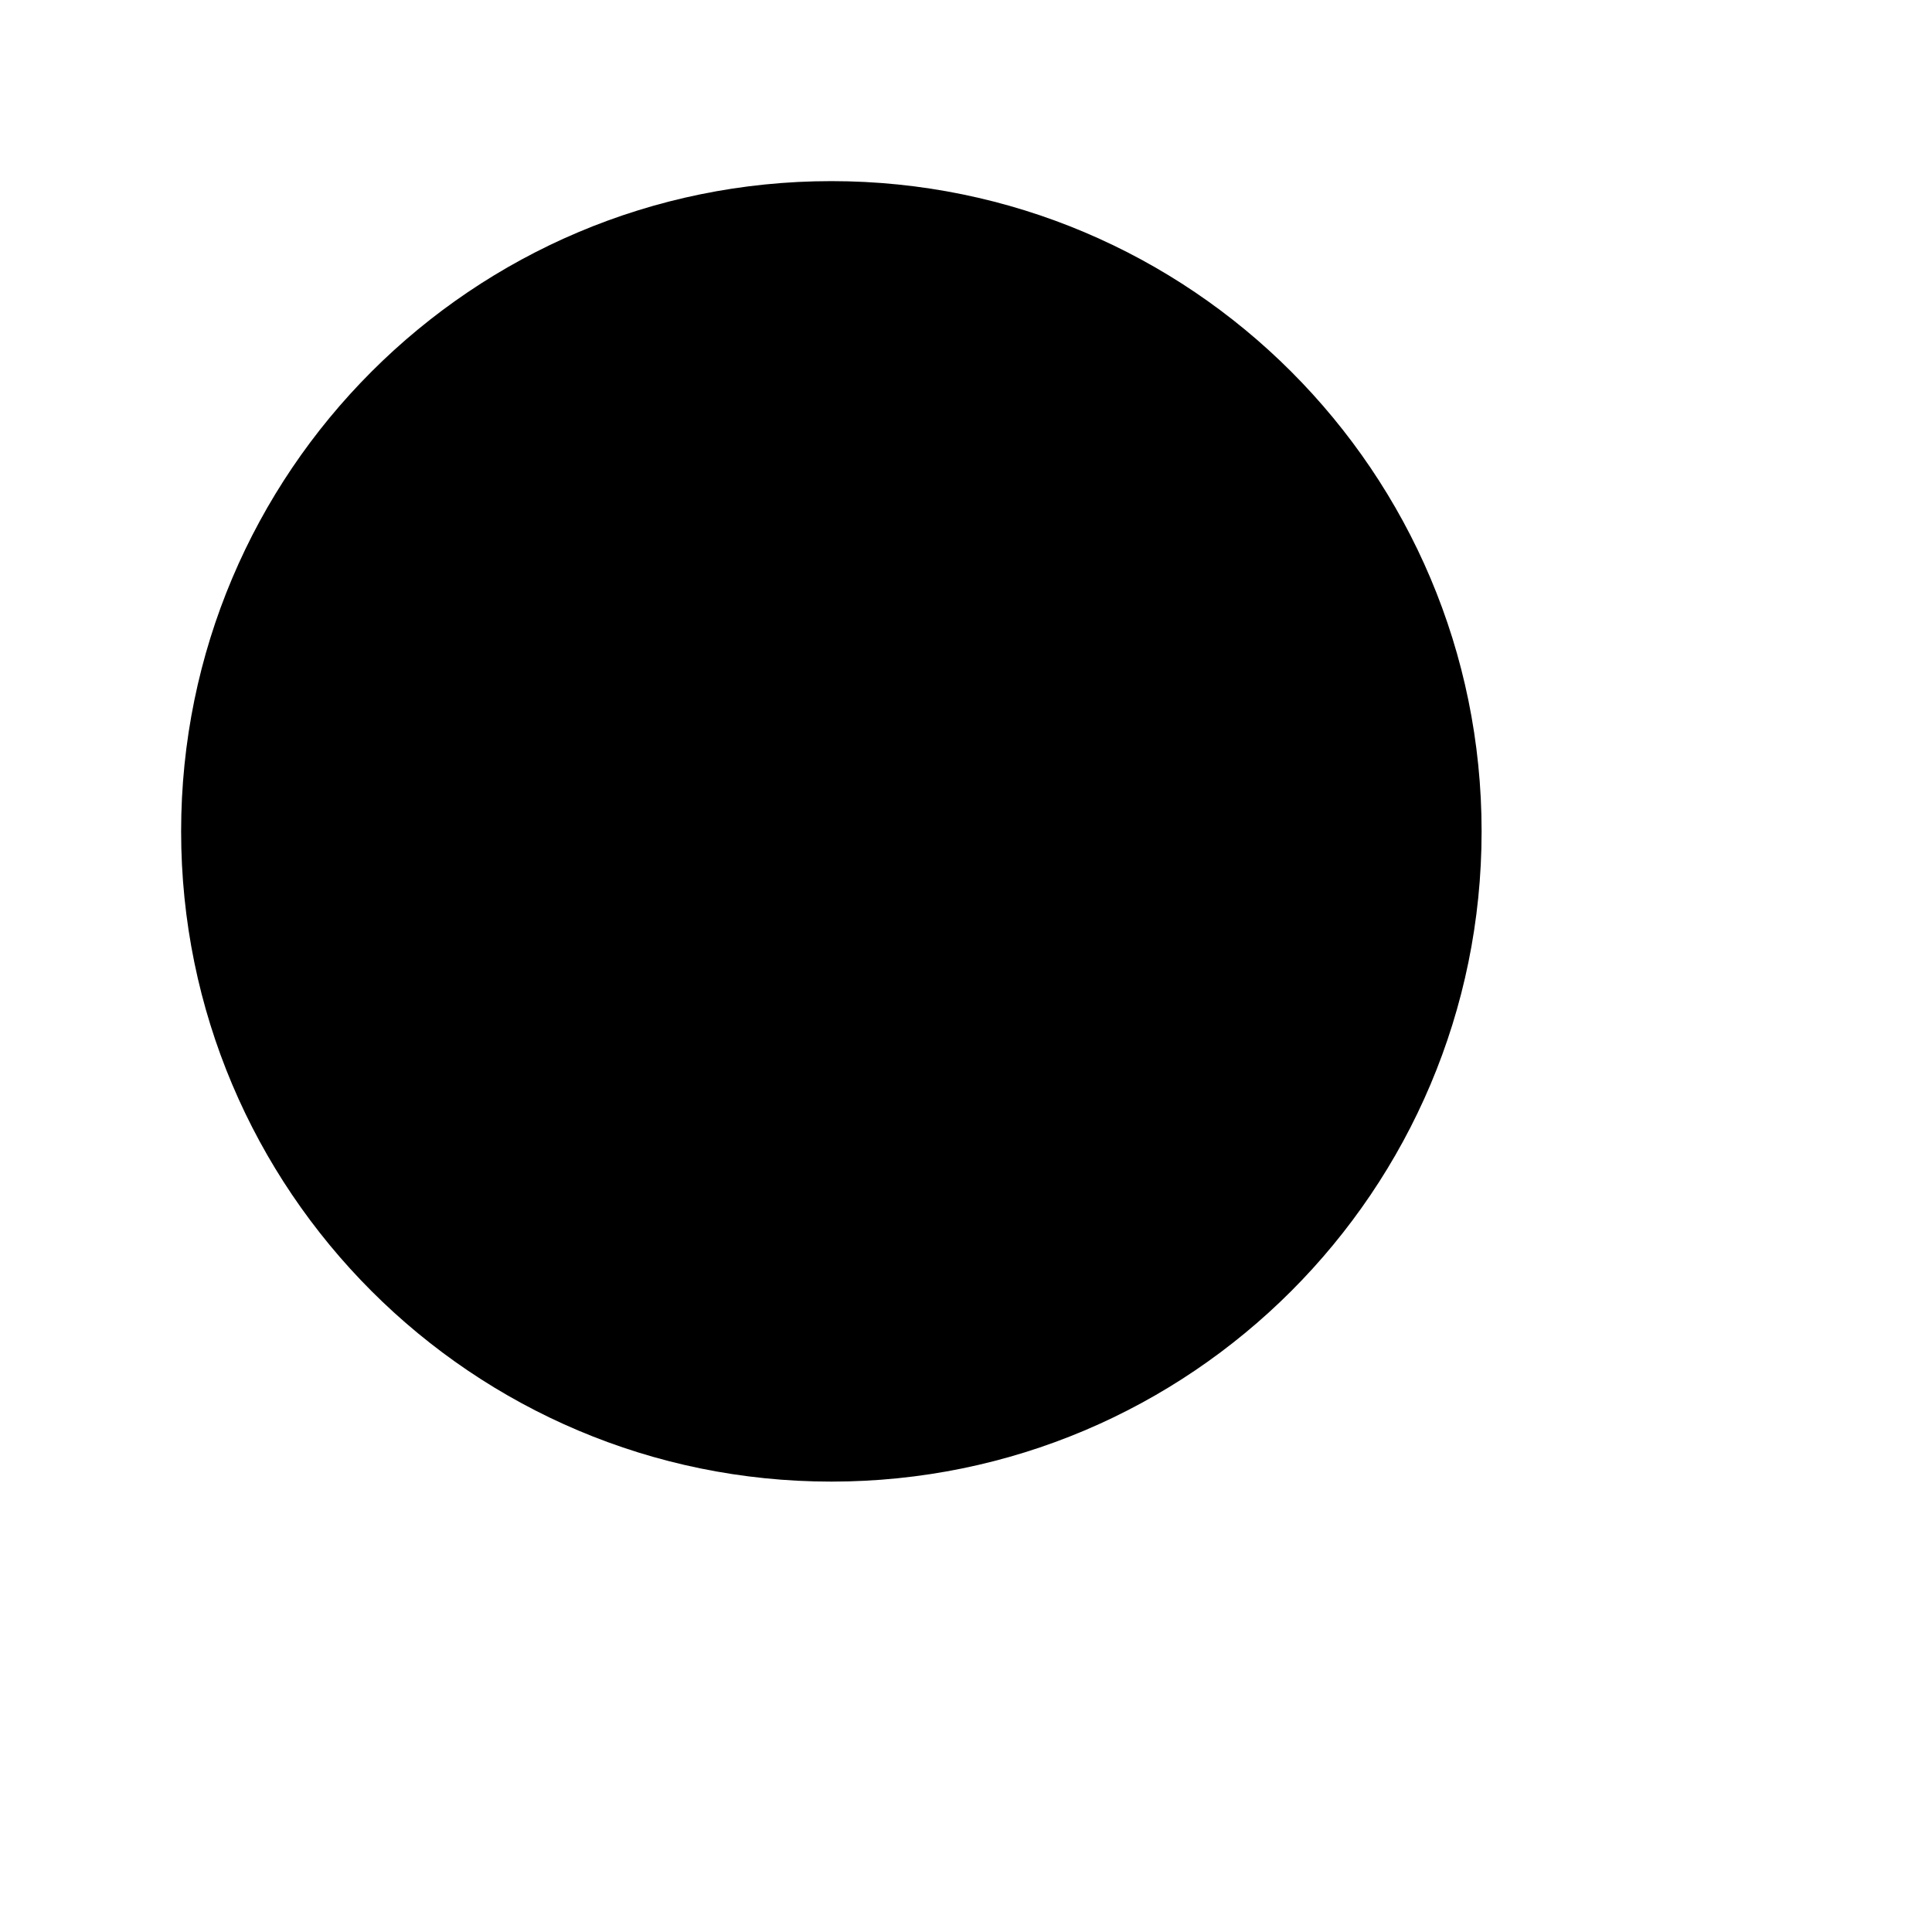
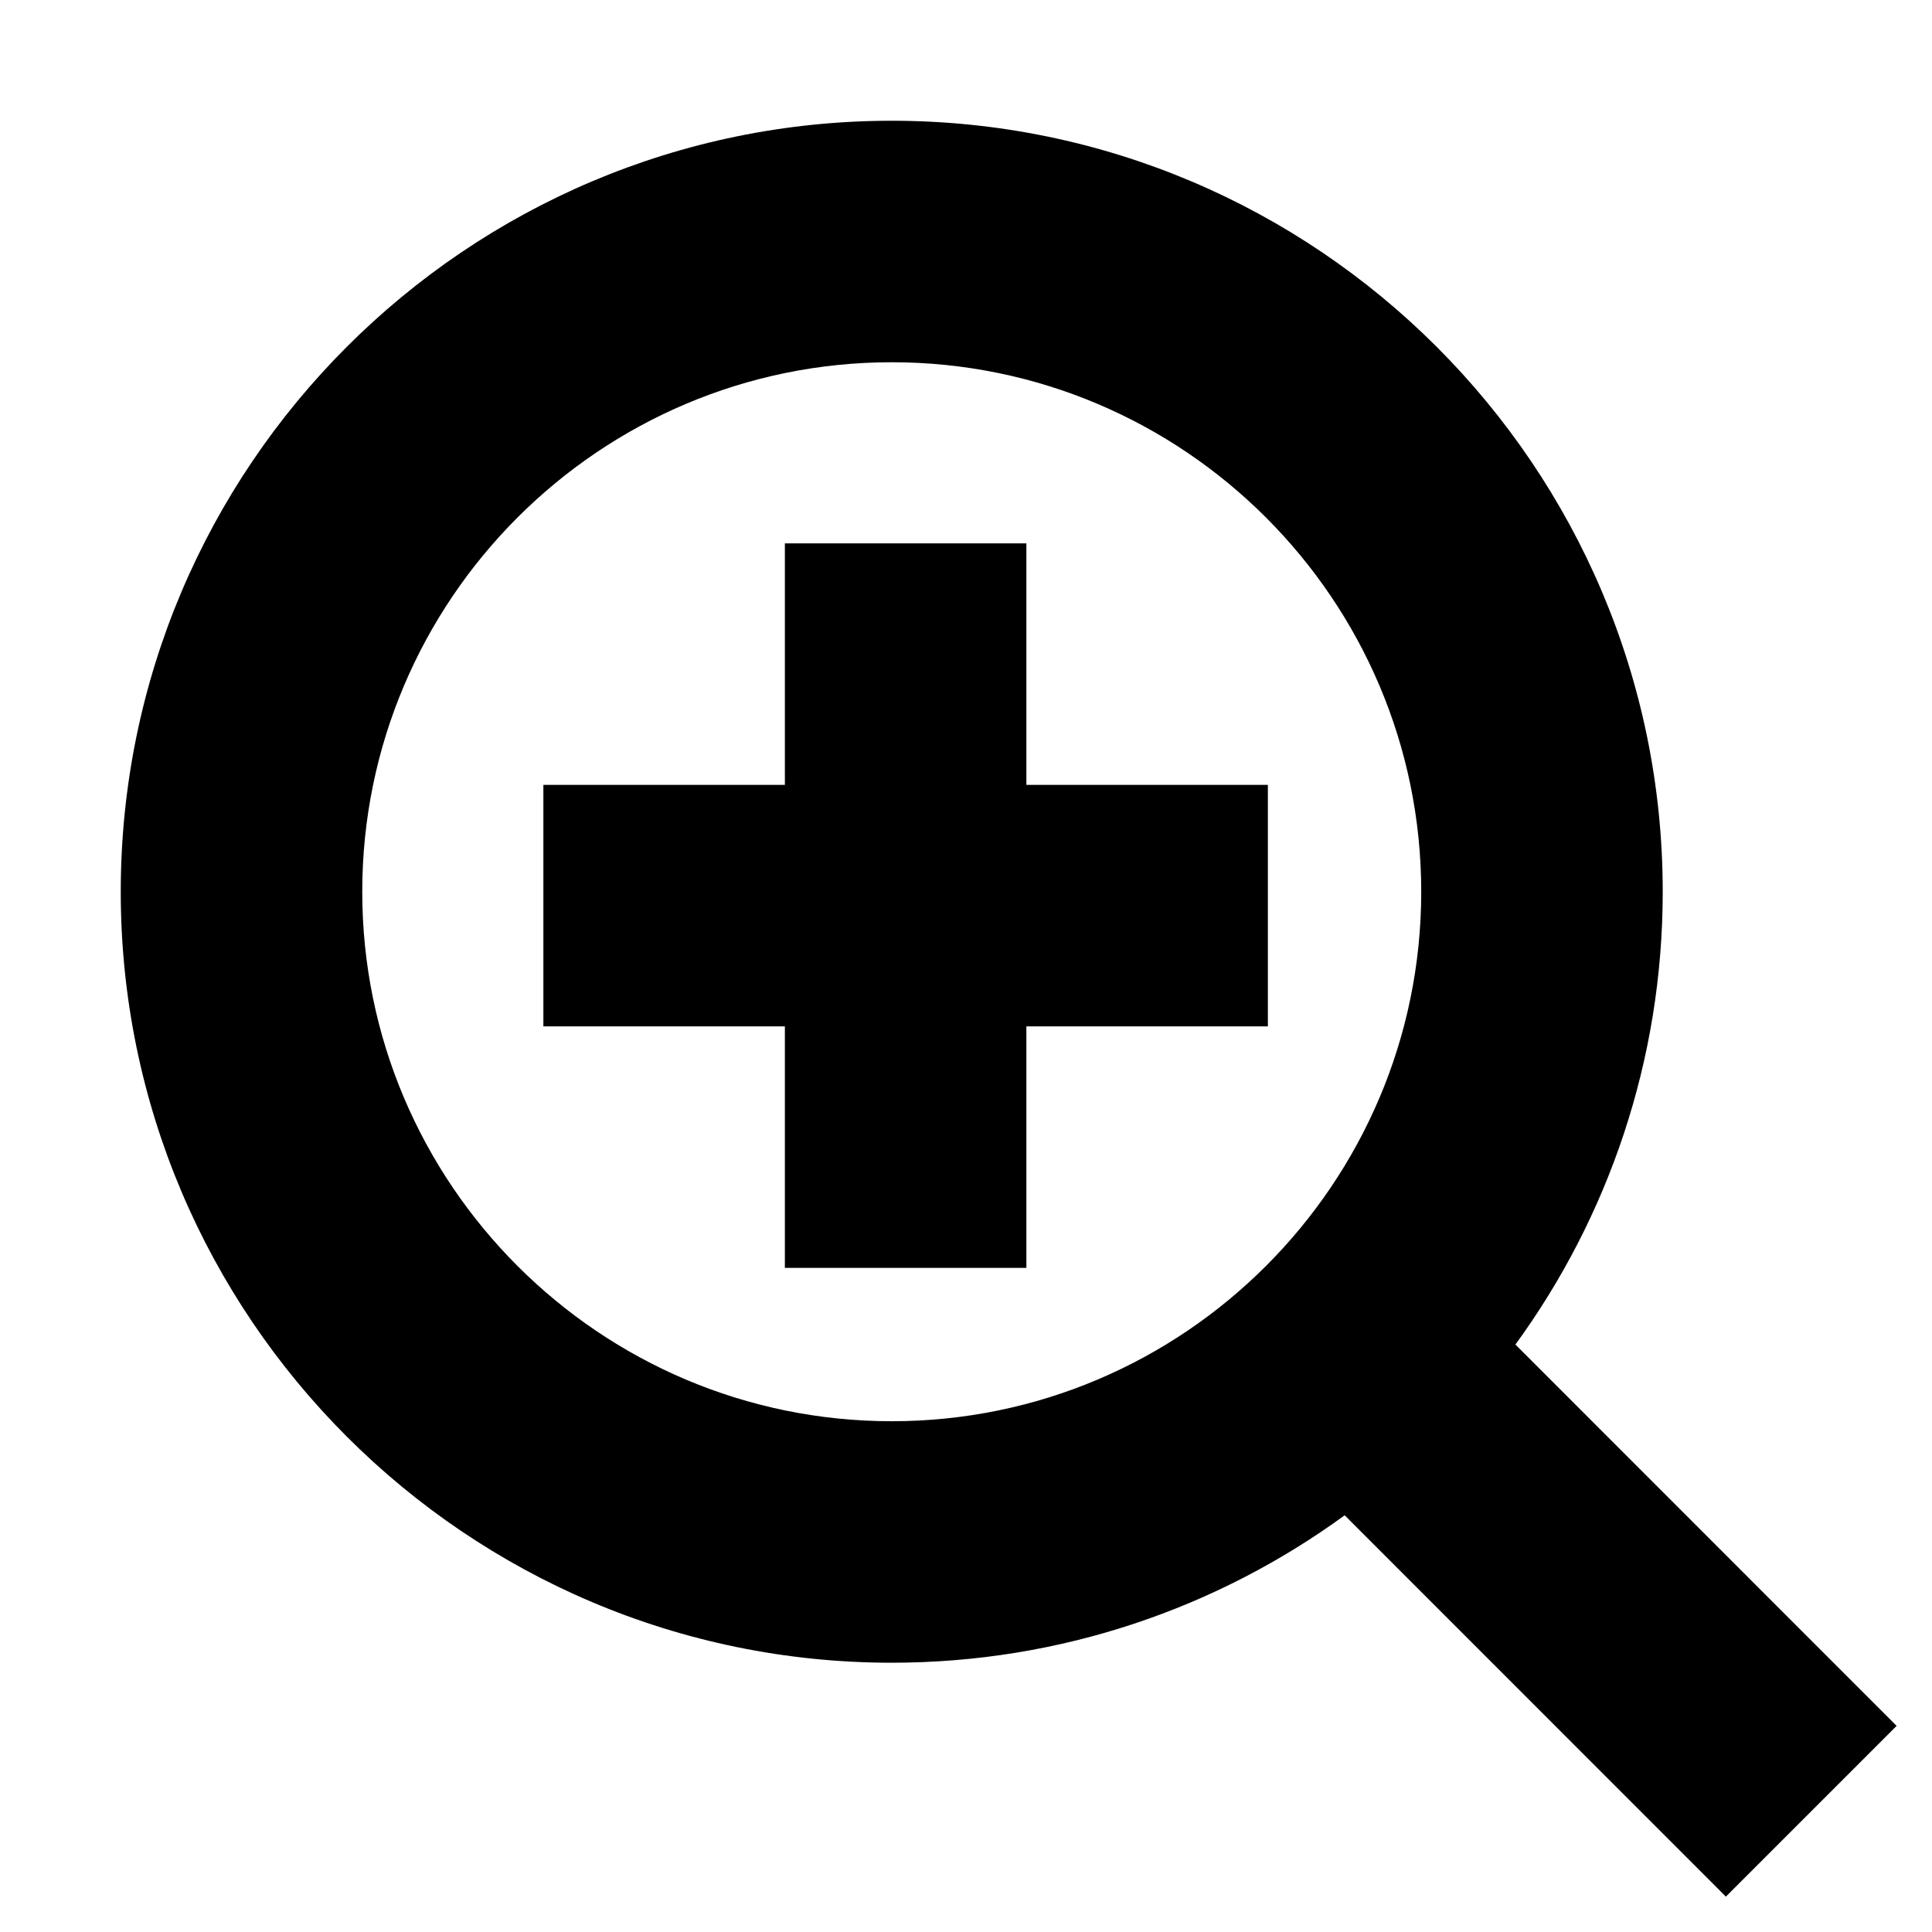
<svg xmlns="http://www.w3.org/2000/svg" viewBox="0 0 16 16">
-   <g id="icon">
-     <circle cx="6.885" cy="6.885" r="5.385" />
-     <line x1="14.5" y1="14.5" x2="10.654" y2="10.654" />
-     <line x1="7" y1="4" x2="7" y2="10" />
-     <line x1="10" y1="7" x2="4" y2="7" />
-   </g>
+   <path d="M8.5 10.5H6.5V8.5H4.5V6.5H6.5V4.5H8.5V6.5H10.5V8.5H8.5V10.5Z" class="filled" />
+   <path d="M1 7.385C1 10.905 3.864 13.77 7.385 13.77C8.785 13.77 10.082 13.317 11.136 12.549L14.293 15.707L15.707 14.293L12.55 11.135C13.317 10.082 13.77 8.785 13.77 7.385C13.77 3.864 10.906 1 7.385 1C3.864 1 1 3.864 1 7.385ZM3 7.385C3 4.967 4.967 3 7.385 3C9.803 3 11.77 4.967 11.77 7.385C11.77 9.803 9.803 11.77 7.385 11.77C4.967 11.77 3 9.803 3 7.385Z" class="filled" />
</svg>
